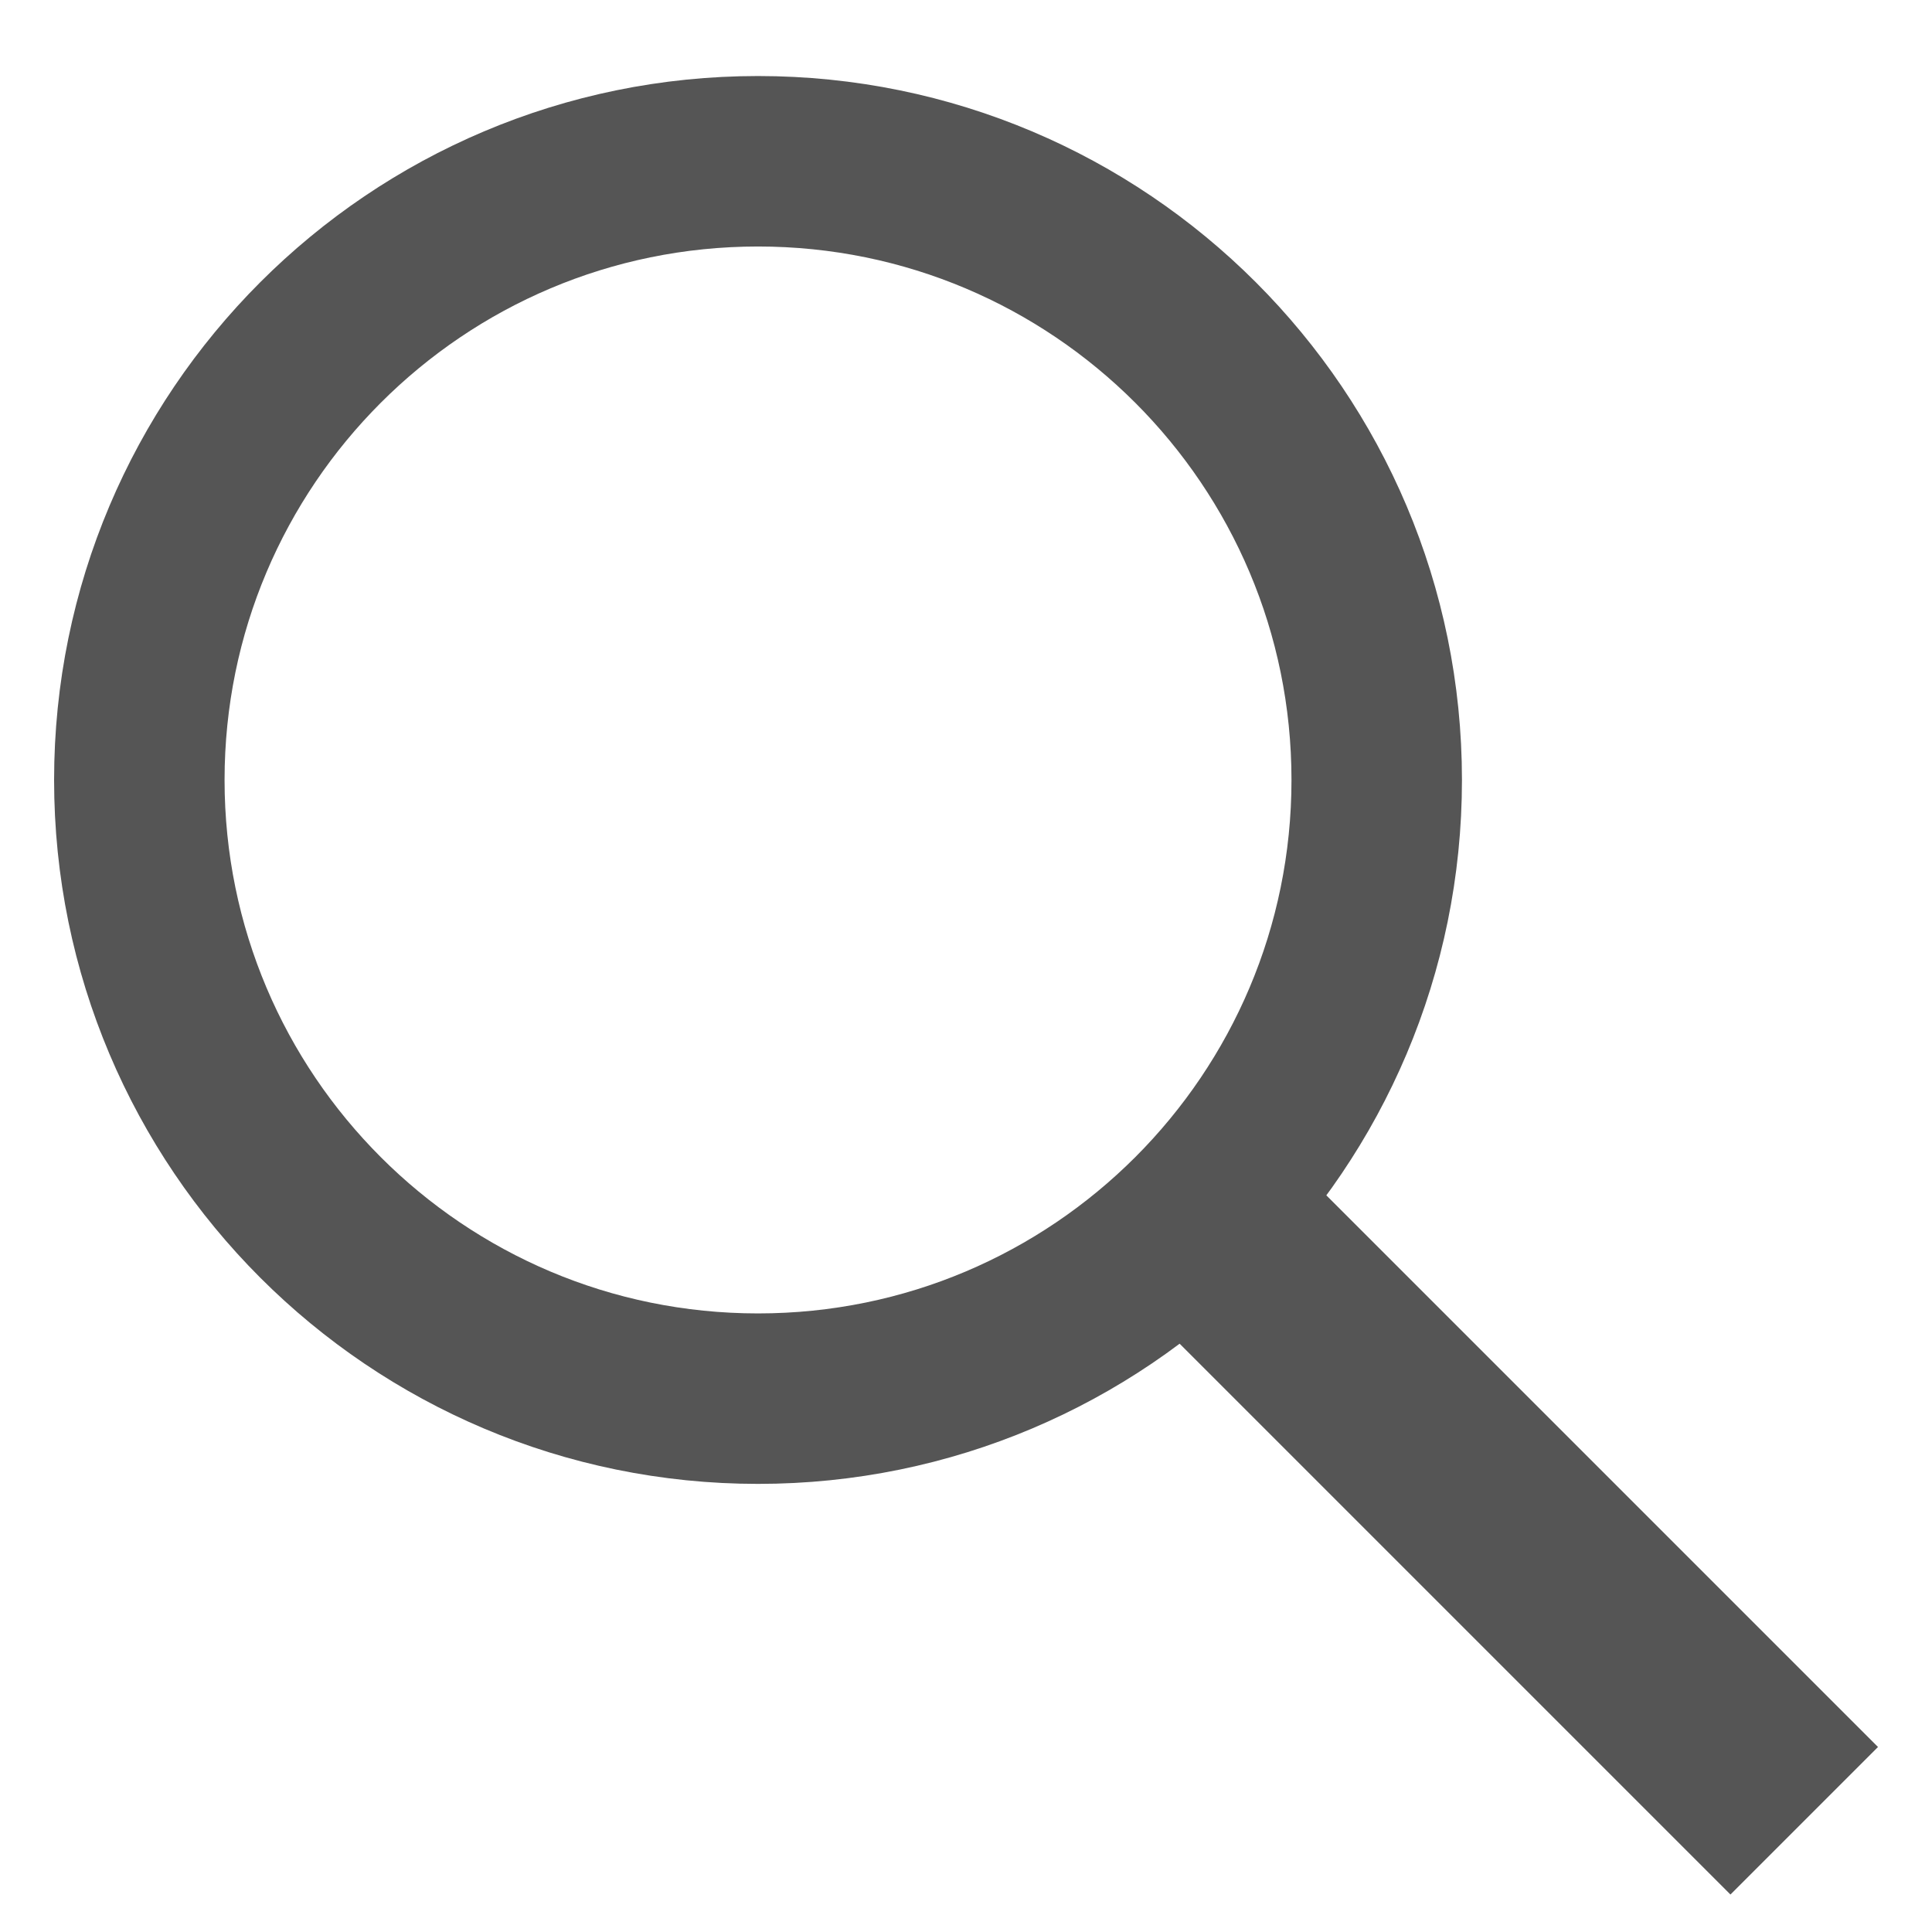
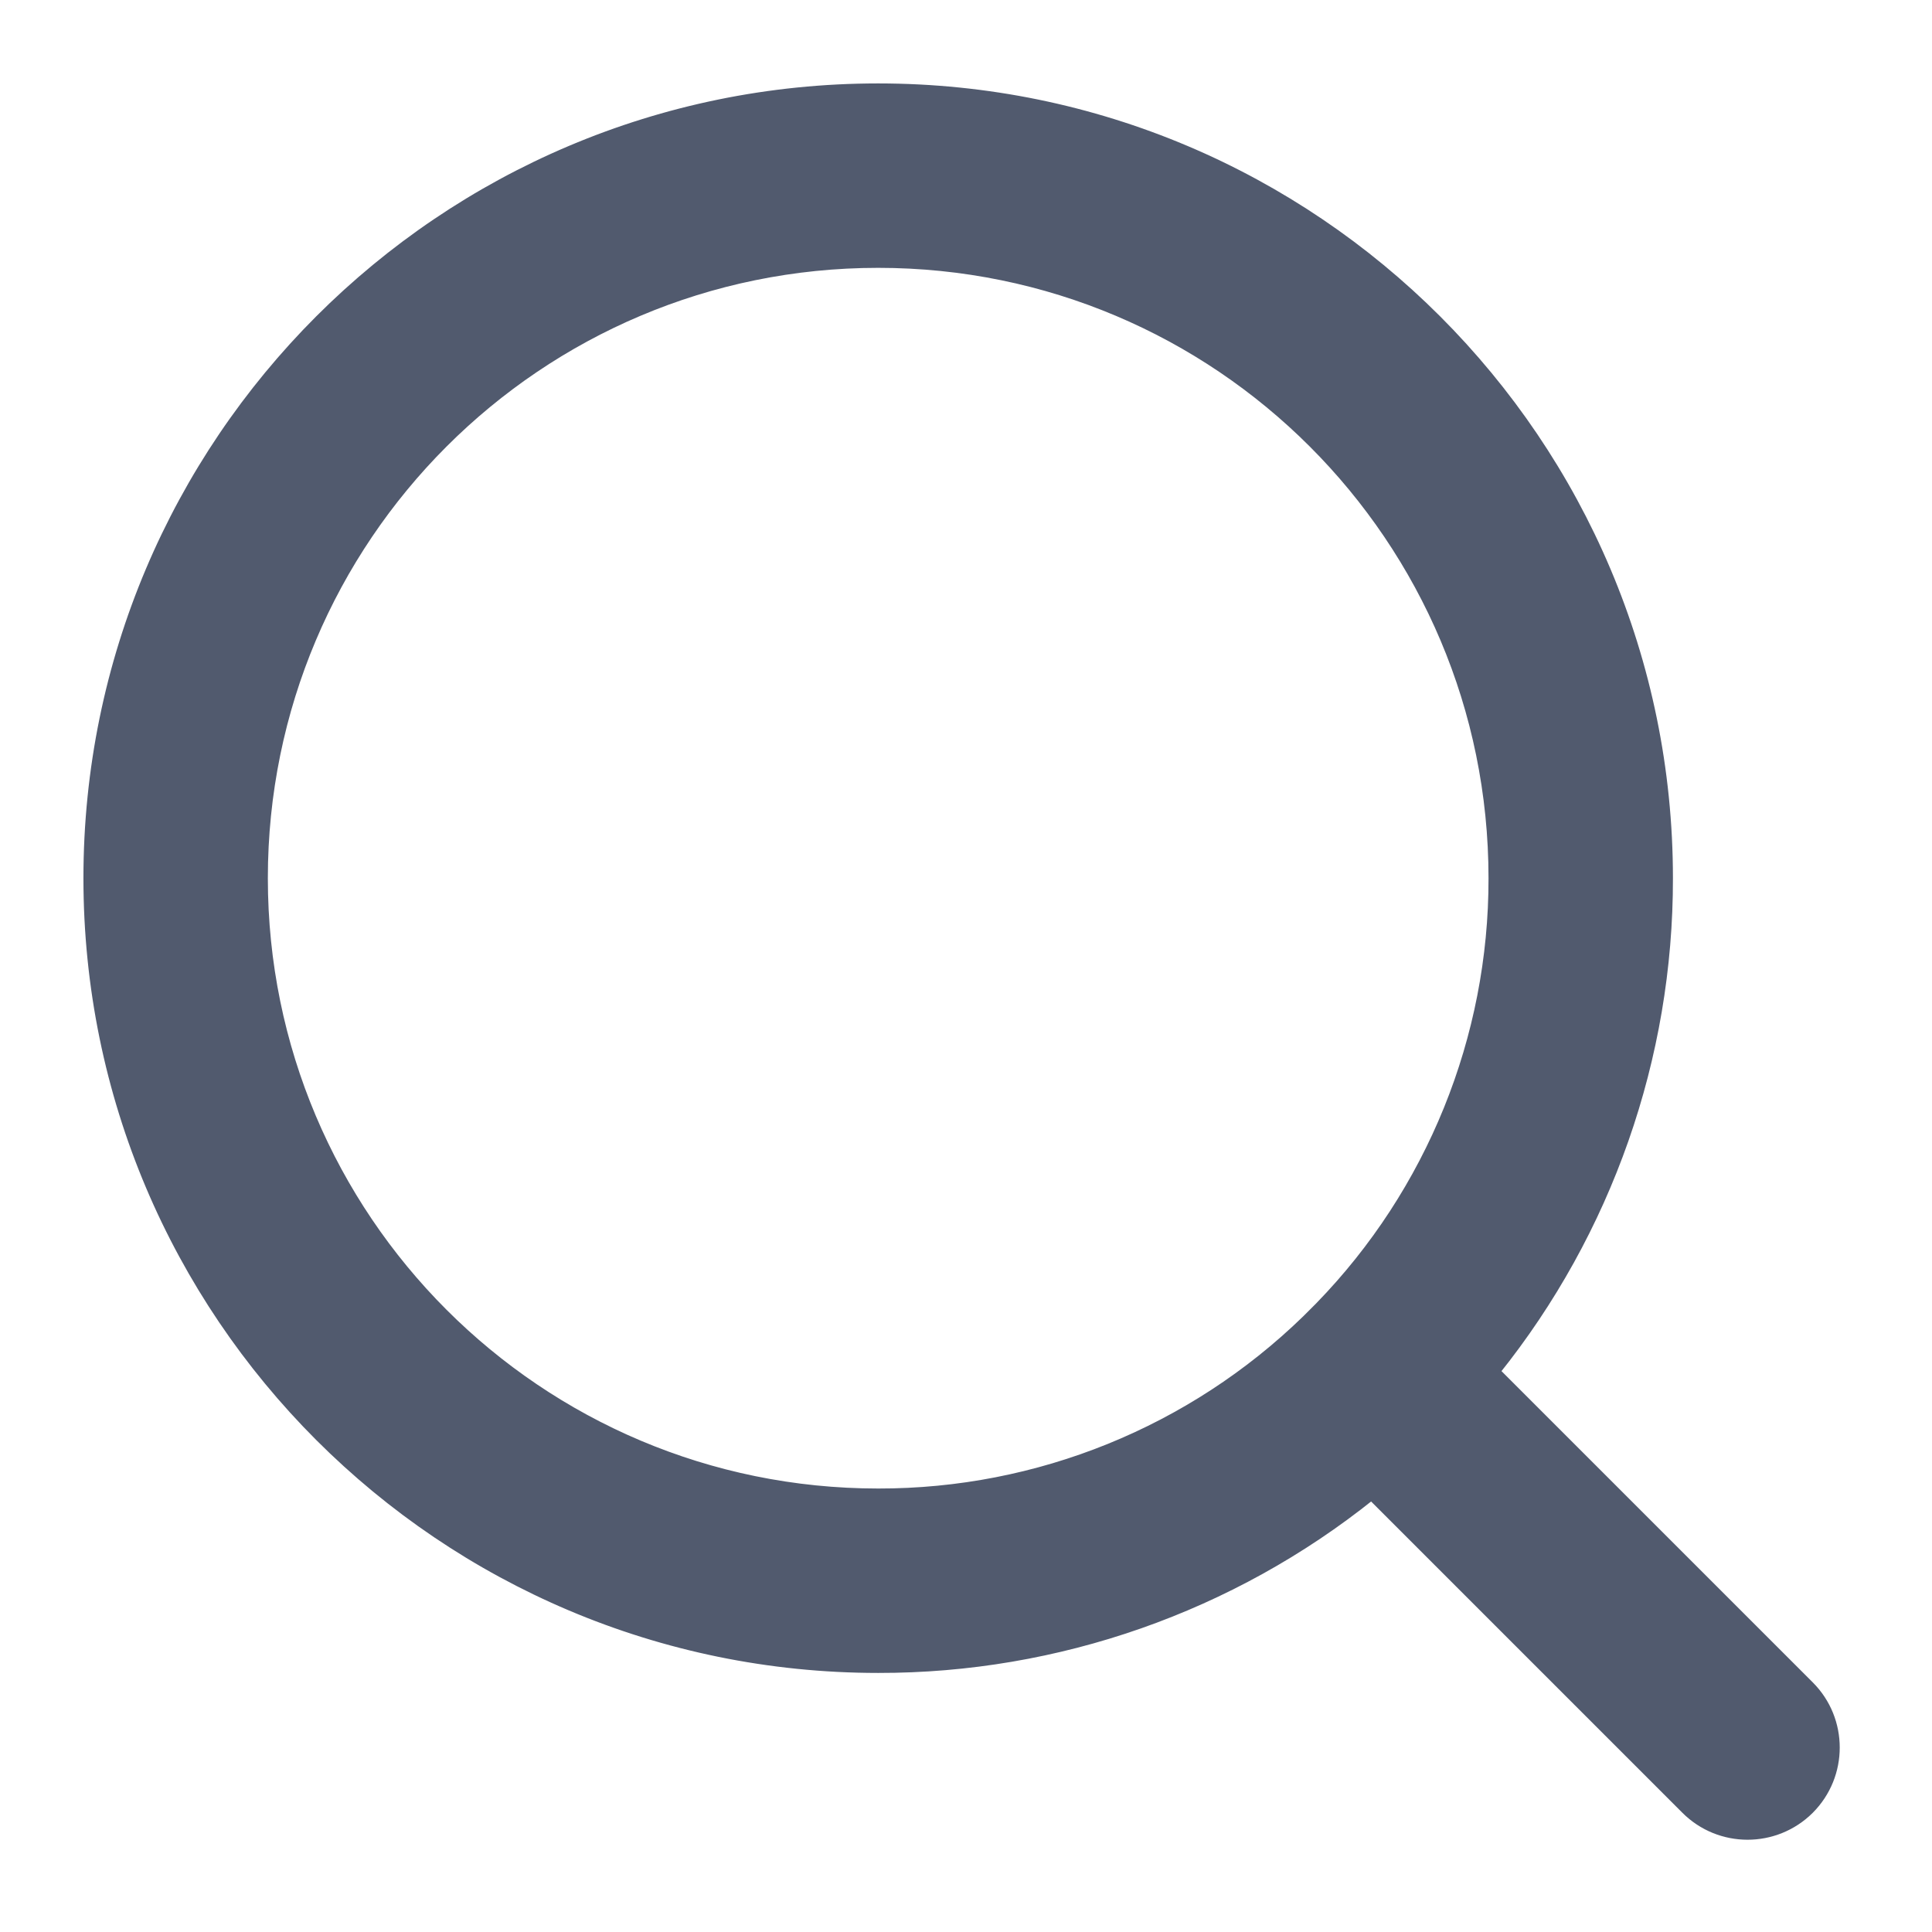
- <svg xmlns="http://www.w3.org/2000/svg" width="17" height="17" viewBox="0 0 17 17" fill="none">
-   <circle cx="6.67" cy="6.863" r="5.444" stroke="#555555" stroke-width="1.5" />
-   <rect x="9.83" y="11.274" width="1.836" height="7.632" transform="rotate(-45 9.82959 11.2739)" fill="#555555" />
+ <svg xmlns="http://www.w3.org/2000/svg" width="22" height="22" viewBox="0 0 22 22" fill="none">
+   <path d="M17.031 15.617L20.606 19.192C20.997 19.582 20.997 20.216 20.607 20.607V20.607C20.216 20.997 19.582 20.997 19.192 20.606L15.617 17.031C14.024 18.308 12.042 19.003 10 19C5.032 19 1 14.968 1 10C1 5.032 5.032 1 10 1C14.968 1 19 5.032 19 10C19.003 12.042 18.308 14.024 17.031 15.617ZM15.025 14.875C16.294 13.57 17.003 11.82 17 10C17 6.132 13.867 3 10 3C6.132 3 3 6.132 3 10C3 13.867 6.132 17 10 17C11.82 17.003 13.57 16.294 14.875 15.025L15.025 14.875Z" fill="#515A6E" stroke="#515A6E" stroke-width="0.1" />
</svg>
